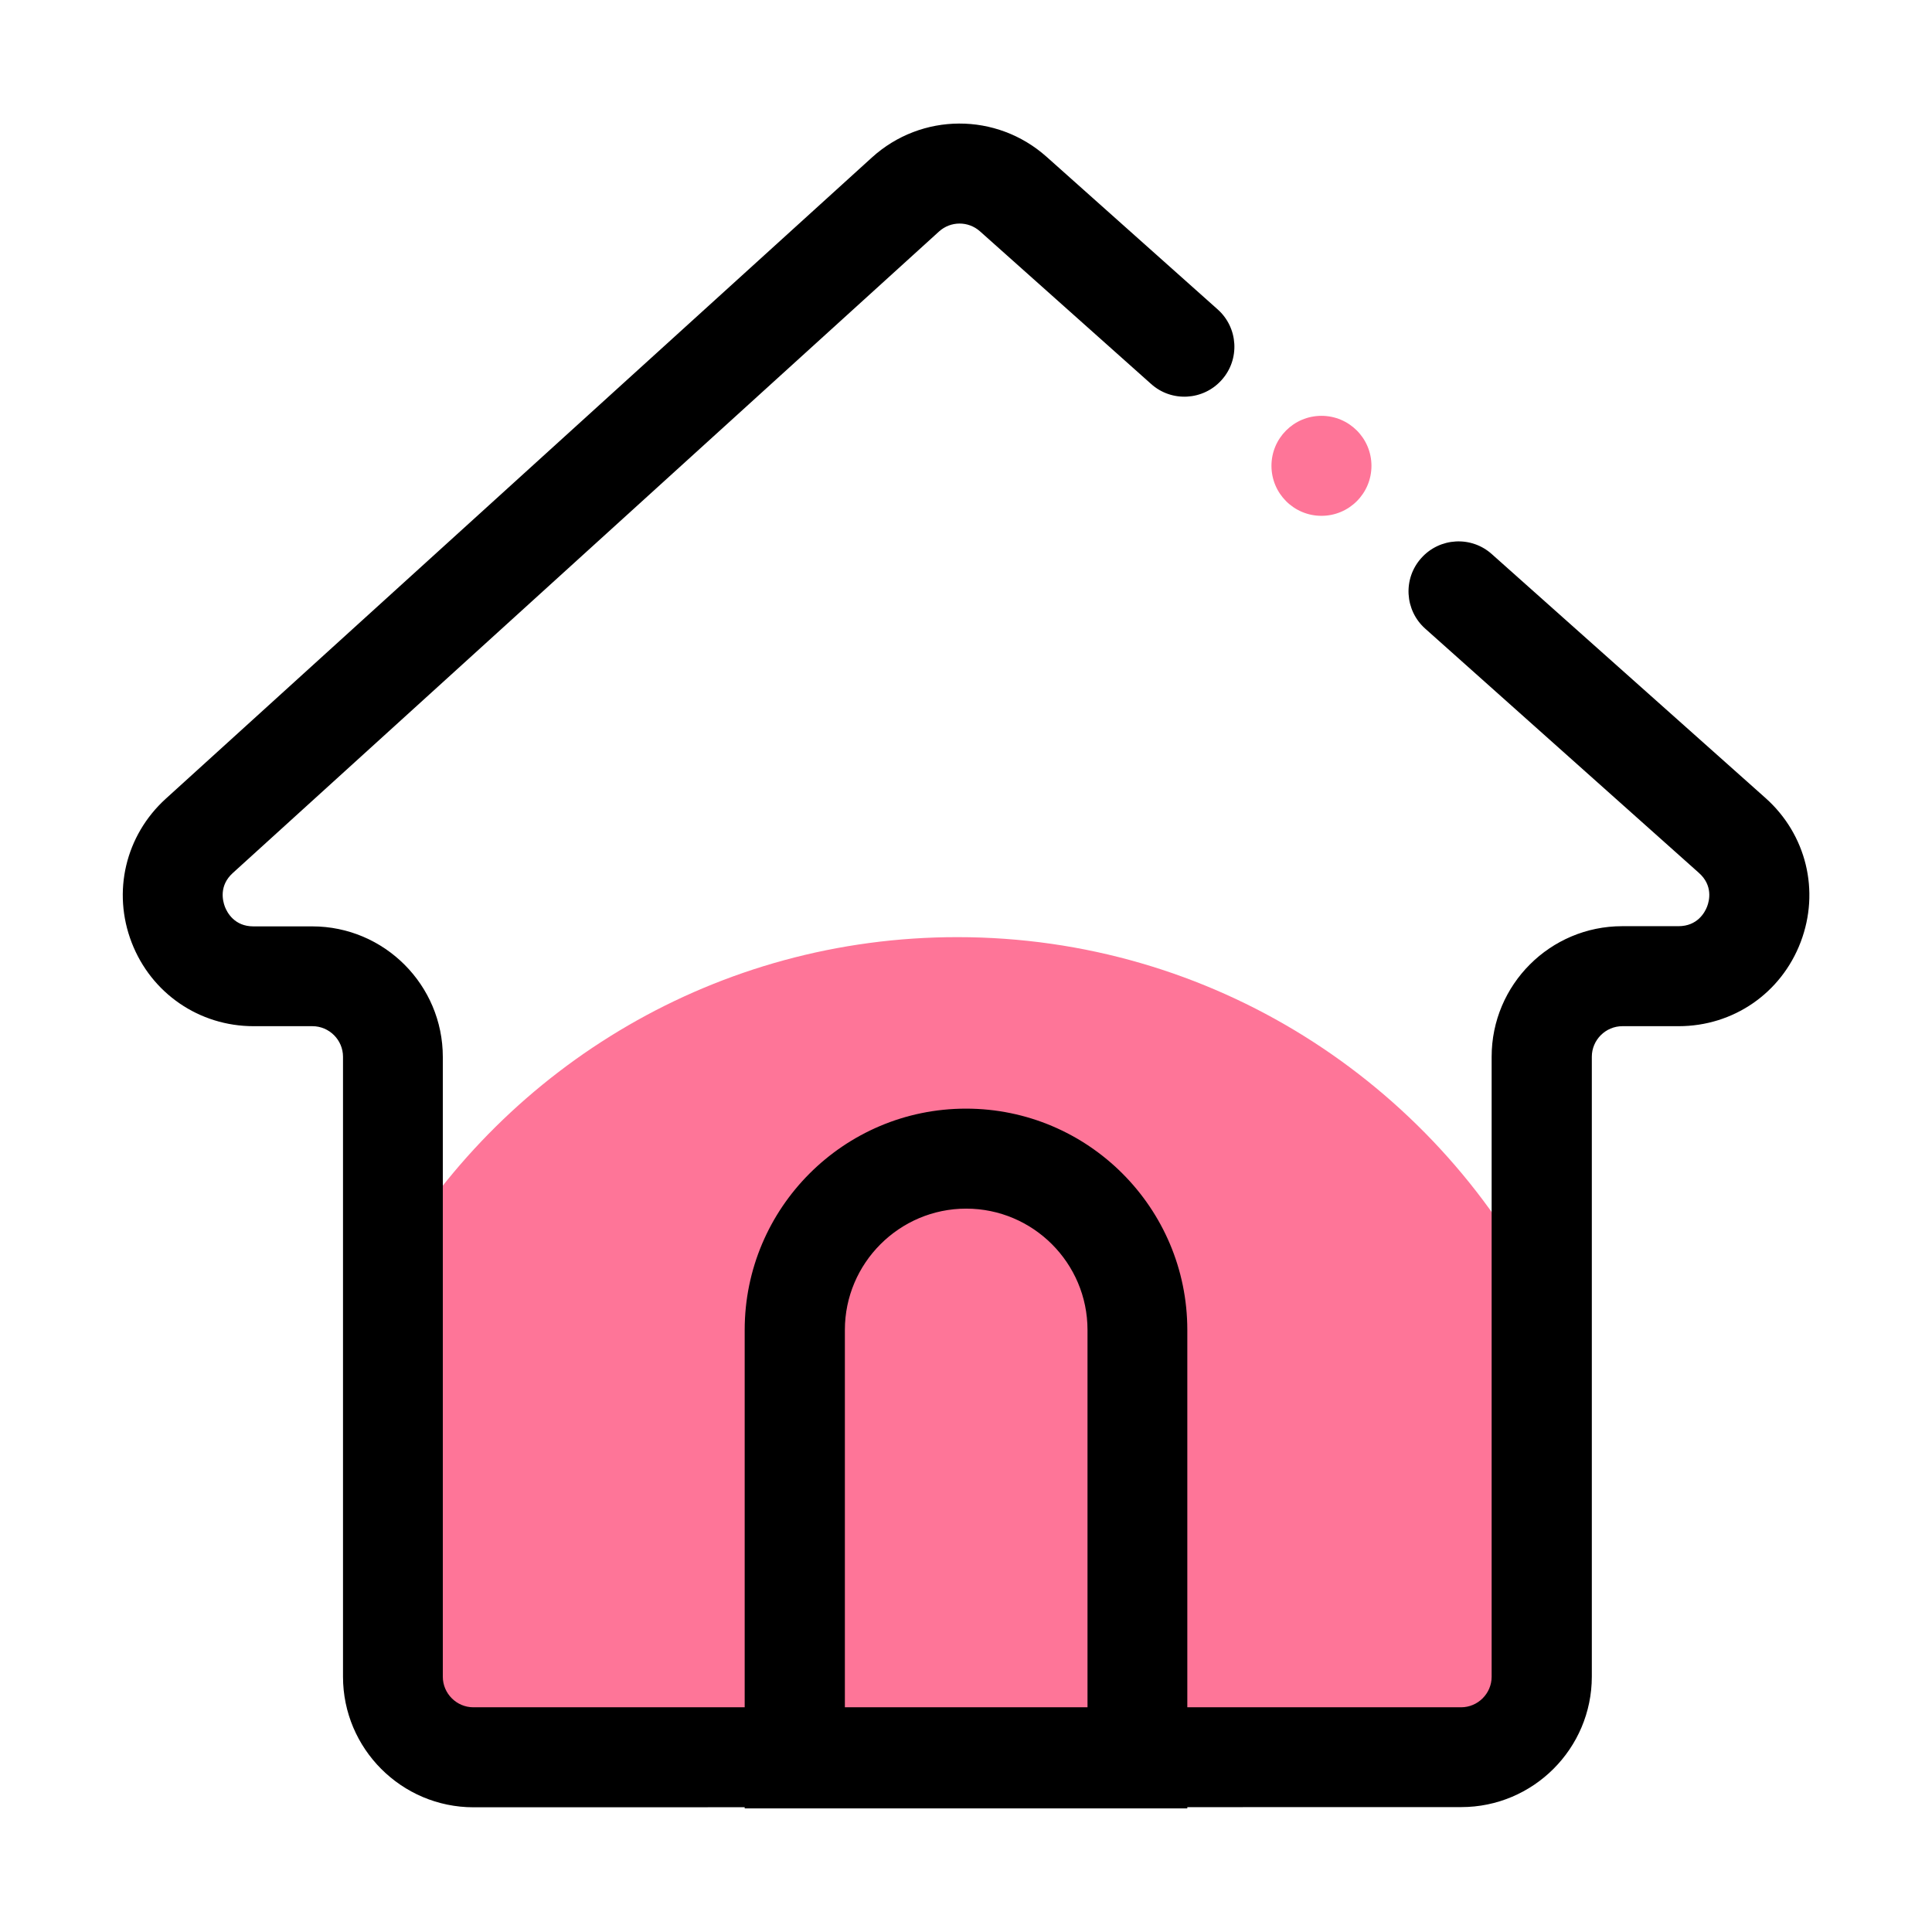
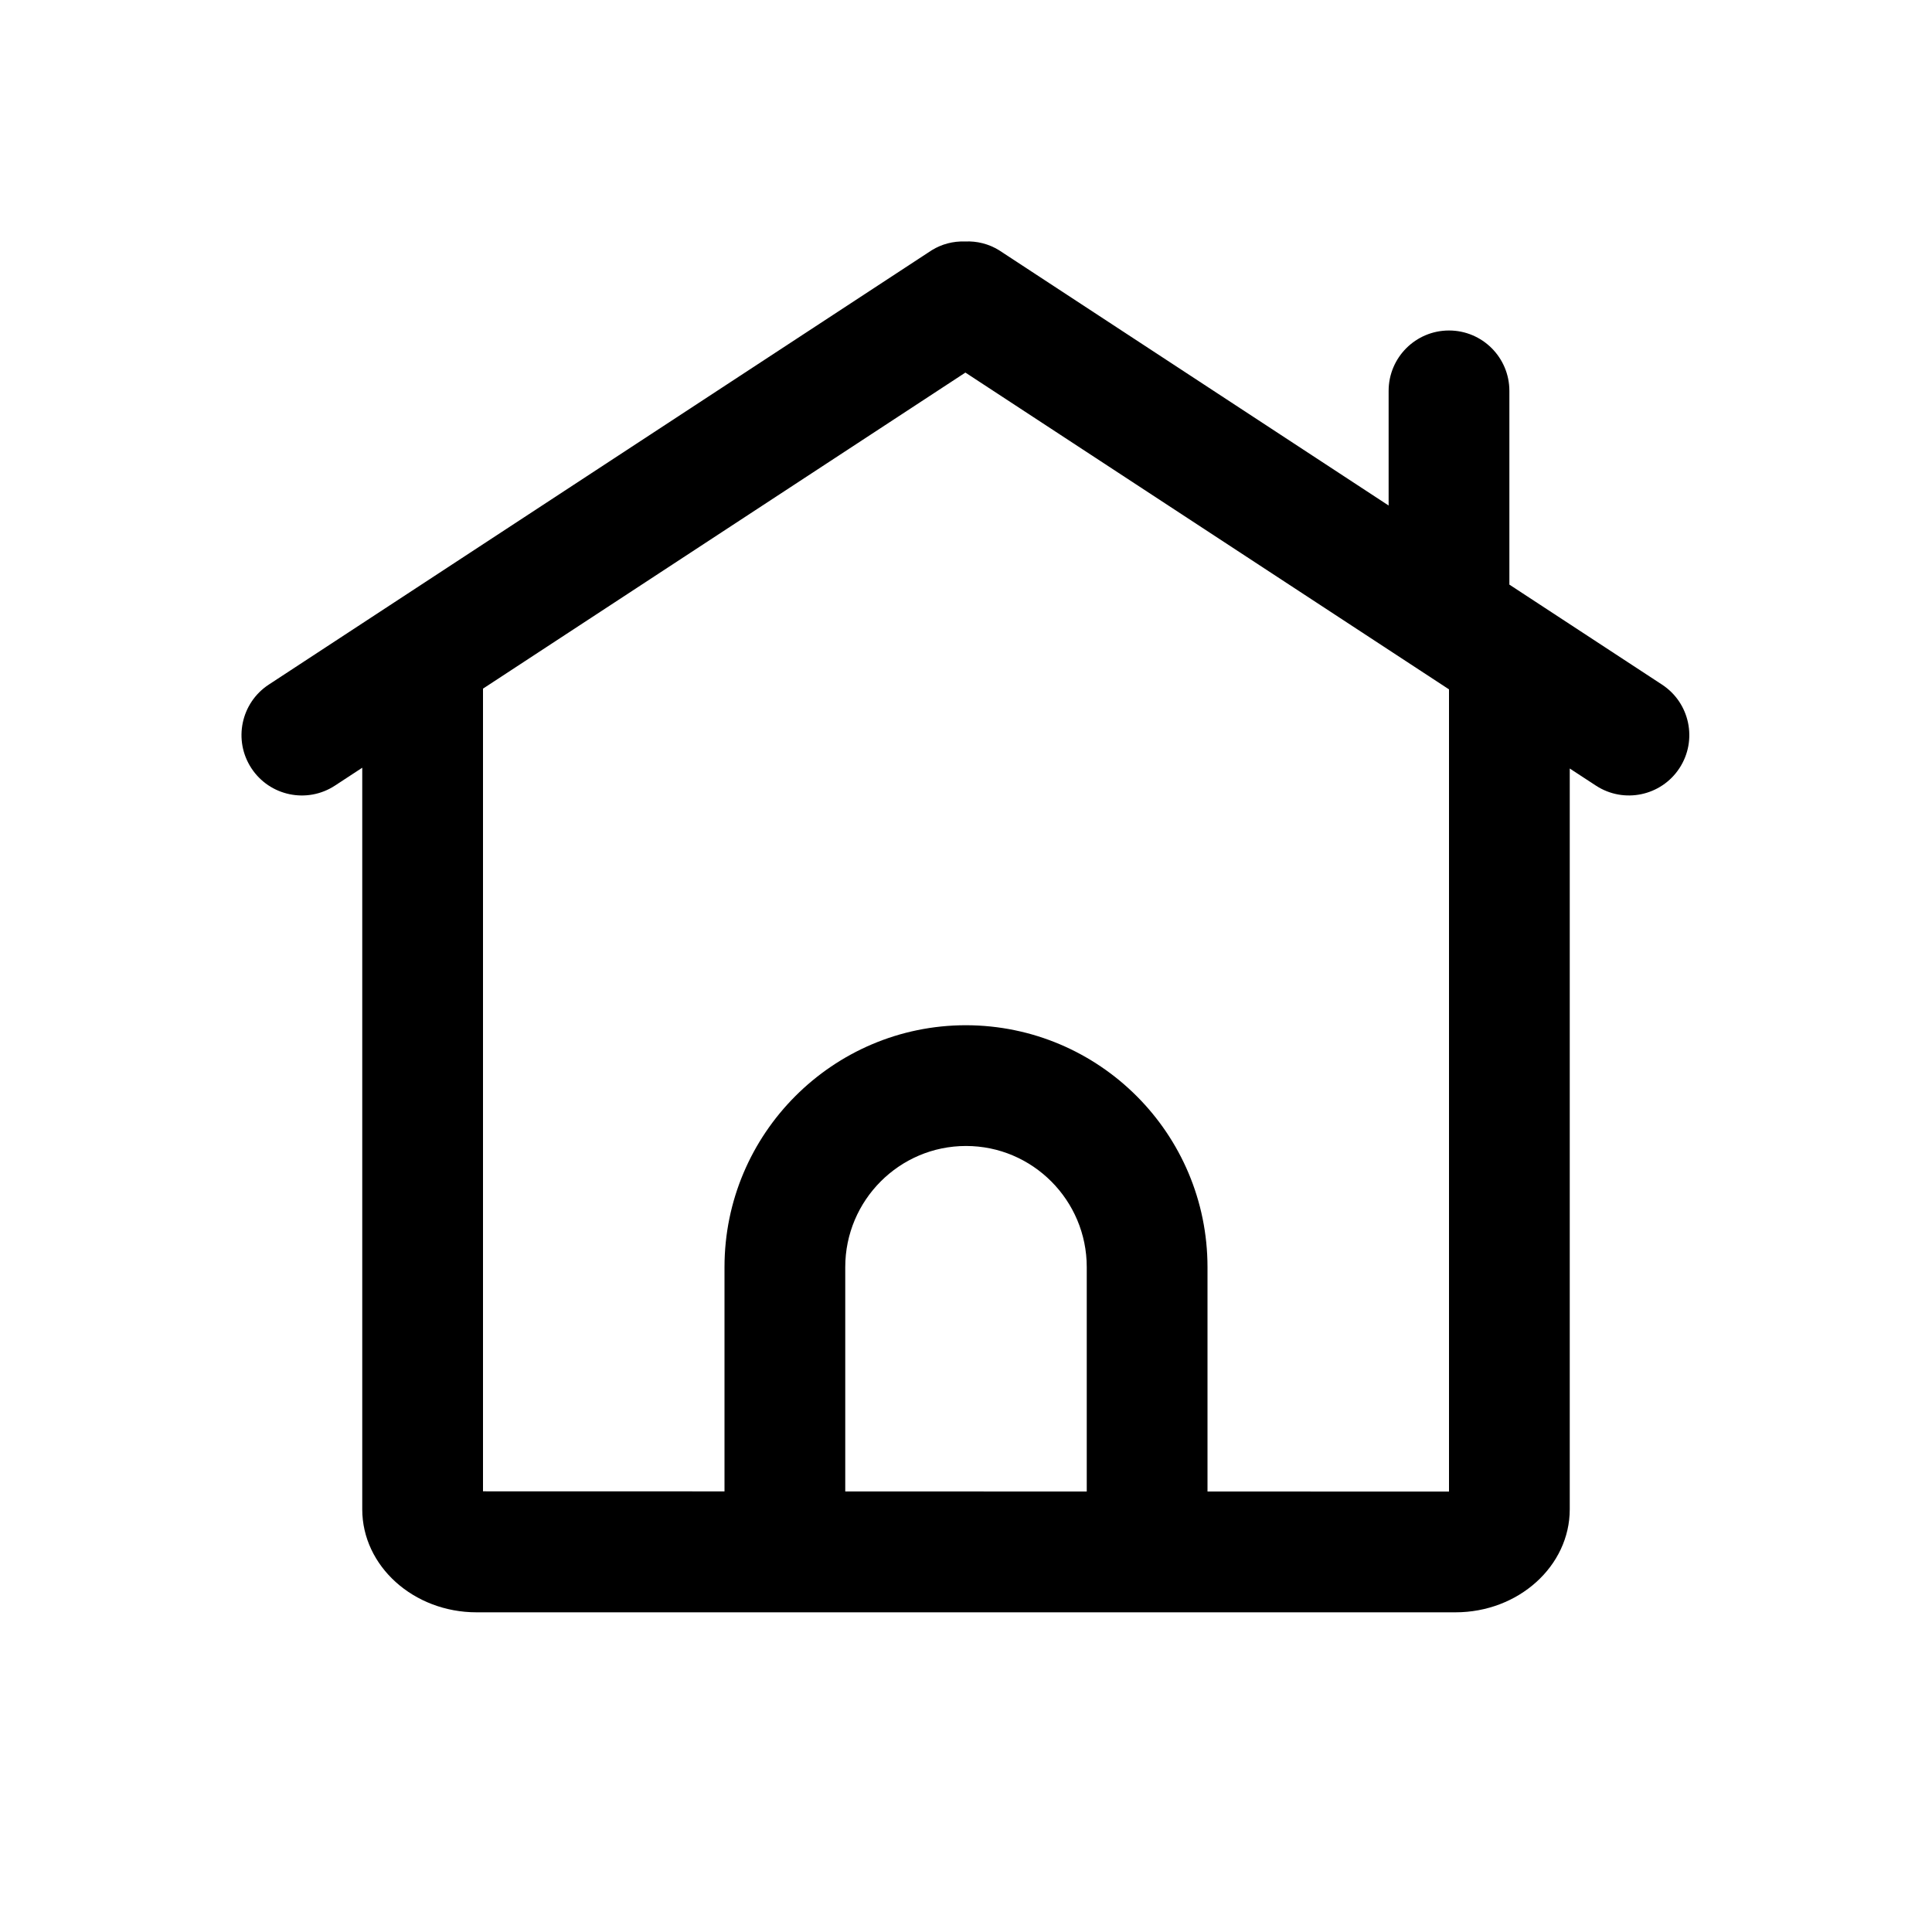
- <svg xmlns="http://www.w3.org/2000/svg" t="1605272956691" class="icon" viewBox="0 0 1024 1024" version="1.1" p-id="2086" width="200" height="200">
+ <svg xmlns="http://www.w3.org/2000/svg" t="1605530918496" class="icon" viewBox="0 0 1024 1024" version="1.1" p-id="3510" width="200" height="200">
  <defs>
    <style type="text/css" />
  </defs>
-   <path d="M507.4 496.7c-127.1 0-238.3 68.1-299.1 169.9v222c0 23.6 19.1 42.7 42.7 42.7h523.5c23.6 0 42.7-19.1 42.7-42.7V685.9c-57.8-112.3-174.8-189.2-309.8-189.2z" fill="#FE7598" p-id="2087" />
-   <path d="M700.4 246.9m-26.5 0a26.5 26.5 0 1 0 53 0 26.5 26.5 0 1 0-53 0Z" fill="#FE7598" p-id="2088" />
-   <path d="M251 957.9c-38.2 0-69.2-31.1-69.2-69.2V560.1c0-8.9-7.3-16.2-16.2-16.2h-31.2c-28.8 0-54.2-17.4-64.6-44.3-10.4-26.9-3.3-56.8 18-76.2L462.1 83.5c26.3-23.9 66.1-24 92.6-0.4l90.7 80.9c10.9 9.7 11.9 26.5 2.1 37.4-9.7 10.9-26.5 11.9-37.4 2.1l-90.7-80.9c-6.2-5.5-15.5-5.5-21.7 0.1l-374.3 340c-7.4 6.7-5.4 14.7-4.2 17.9 1.2 3.1 5.1 10.4 15.1 10.4h31.2c38.2 0 69.2 31.1 69.2 69.2v328.5c0 8.9 7.3 16.2 16.2 16.2h523.5c8.9 0 16.2-7.3 16.2-16.2V560.1c0-38.2 31-69.2 69.2-69.2h29.8c10.1 0 14-7.3 15.2-10.4 1.2-3.1 3.2-11.2-4.4-17.9l-145-129.4c-10.9-9.7-11.9-26.5-2.1-37.4 9.7-10.9 26.5-11.9 37.4-2.1L935.8 423c21.6 19.3 28.9 49.2 18.6 76.3-10.3 27.1-35.7 44.6-64.7 44.6h-29.8c-8.9 0-16.2 7.3-16.2 16.2v328.5c0 38.2-31.1 69.2-69.2 69.2l-523.5 0.1z" p-id="2089" />
-   <path d="M629.3 958.5H394.7V704.9c0-64.7 52.6-117.3 117.3-117.3s117.3 52.6 117.3 117.3v253.6z m-181.6-53h128.7V704.9c0-35.5-28.9-64.3-64.3-64.3s-64.3 28.9-64.3 64.3v200.6z" p-id="2090" />
+   <path d="M768 790.56l-128-0.032v-118.944a128.224 128.224 0 0 0-128-128.192c-70.592 0-128 57.504-128 128.192v118.88l-128-0.032V364.992l255.68-167.52L768 365.376v425.184z m-192-0.032l-128-0.032v-118.912c0-35.392 28.704-64.192 64-64.192s64 28.8 64 64.192v118.944z m304.896-427.68L800 309.856V207.168a32 32 0 1 0-64 0v60.768l-206.464-135.296A31.296 31.296 0 0 0 511.424 128a31.168 31.168 0 0 0-17.6 4.64l-351.36 230.208a32 32 0 0 0 35.072 53.536L192 406.912v393.056c0 30.08 27.2 54.592 60.576 54.592h518.848c33.408 0 60.576-24.512 60.576-54.592v-392.64l13.856 9.056a31.968 31.968 0 0 0 35.04-53.536z" p-id="3511" />
</svg>
